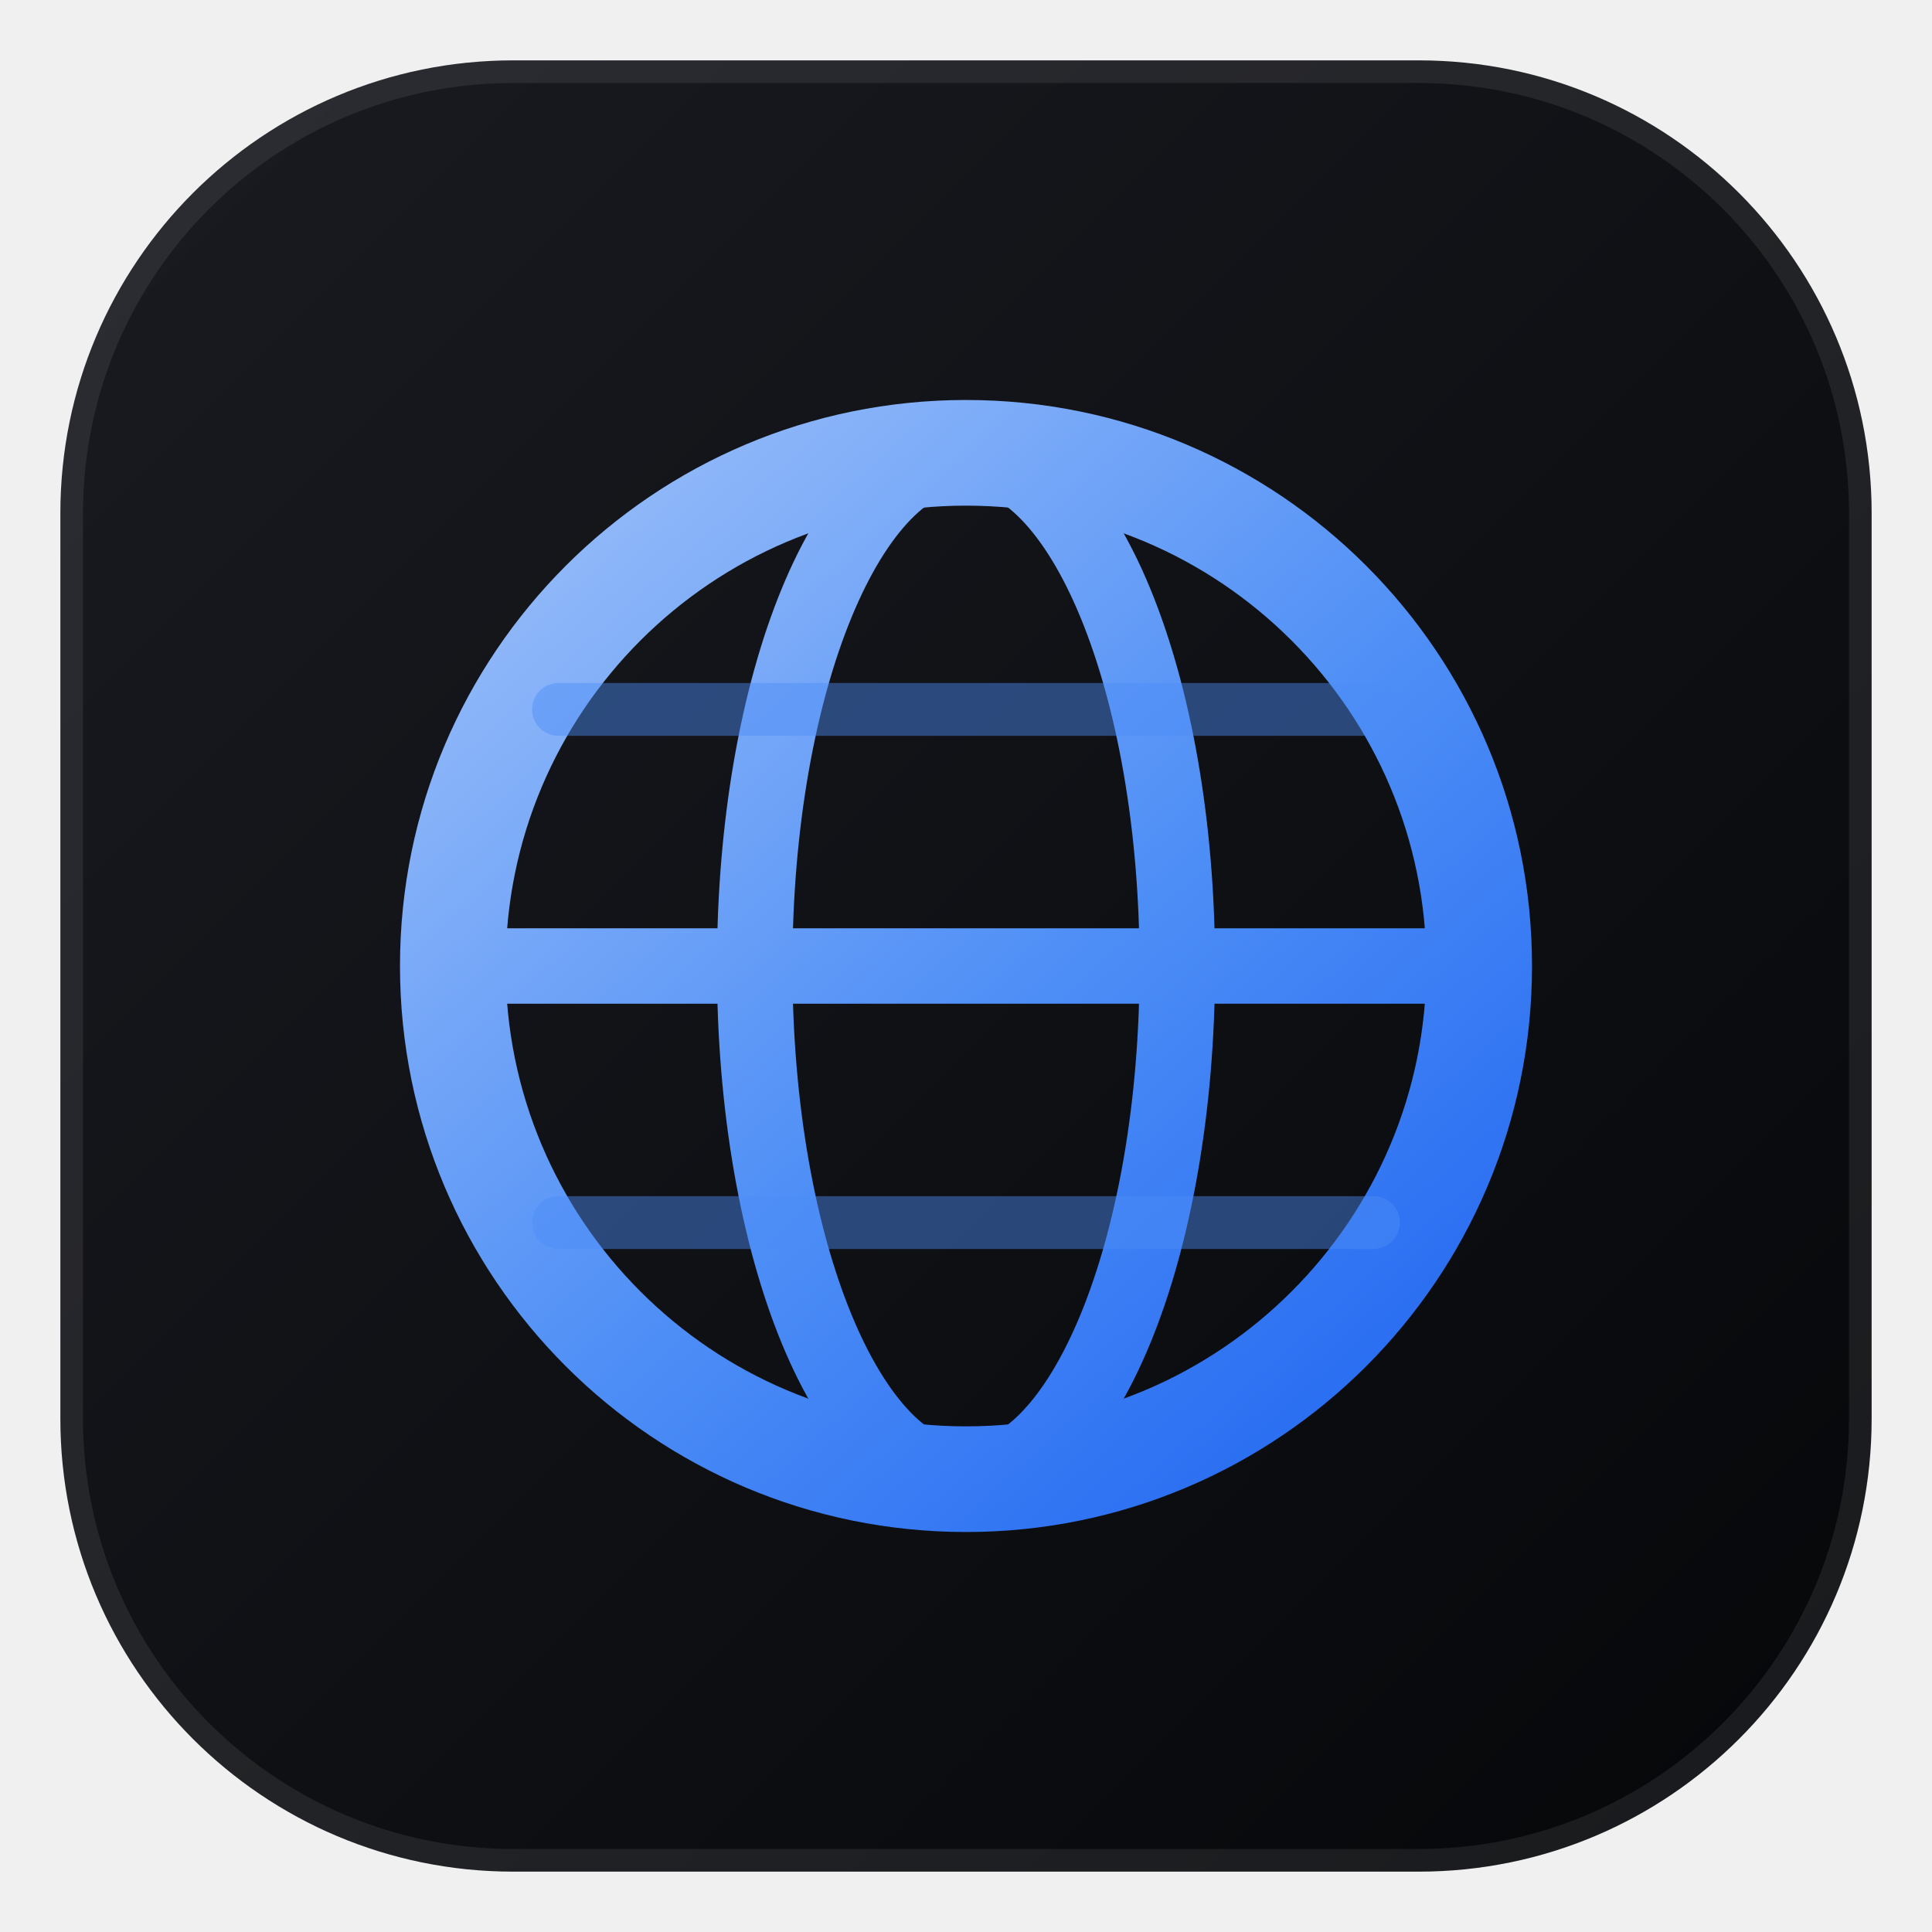
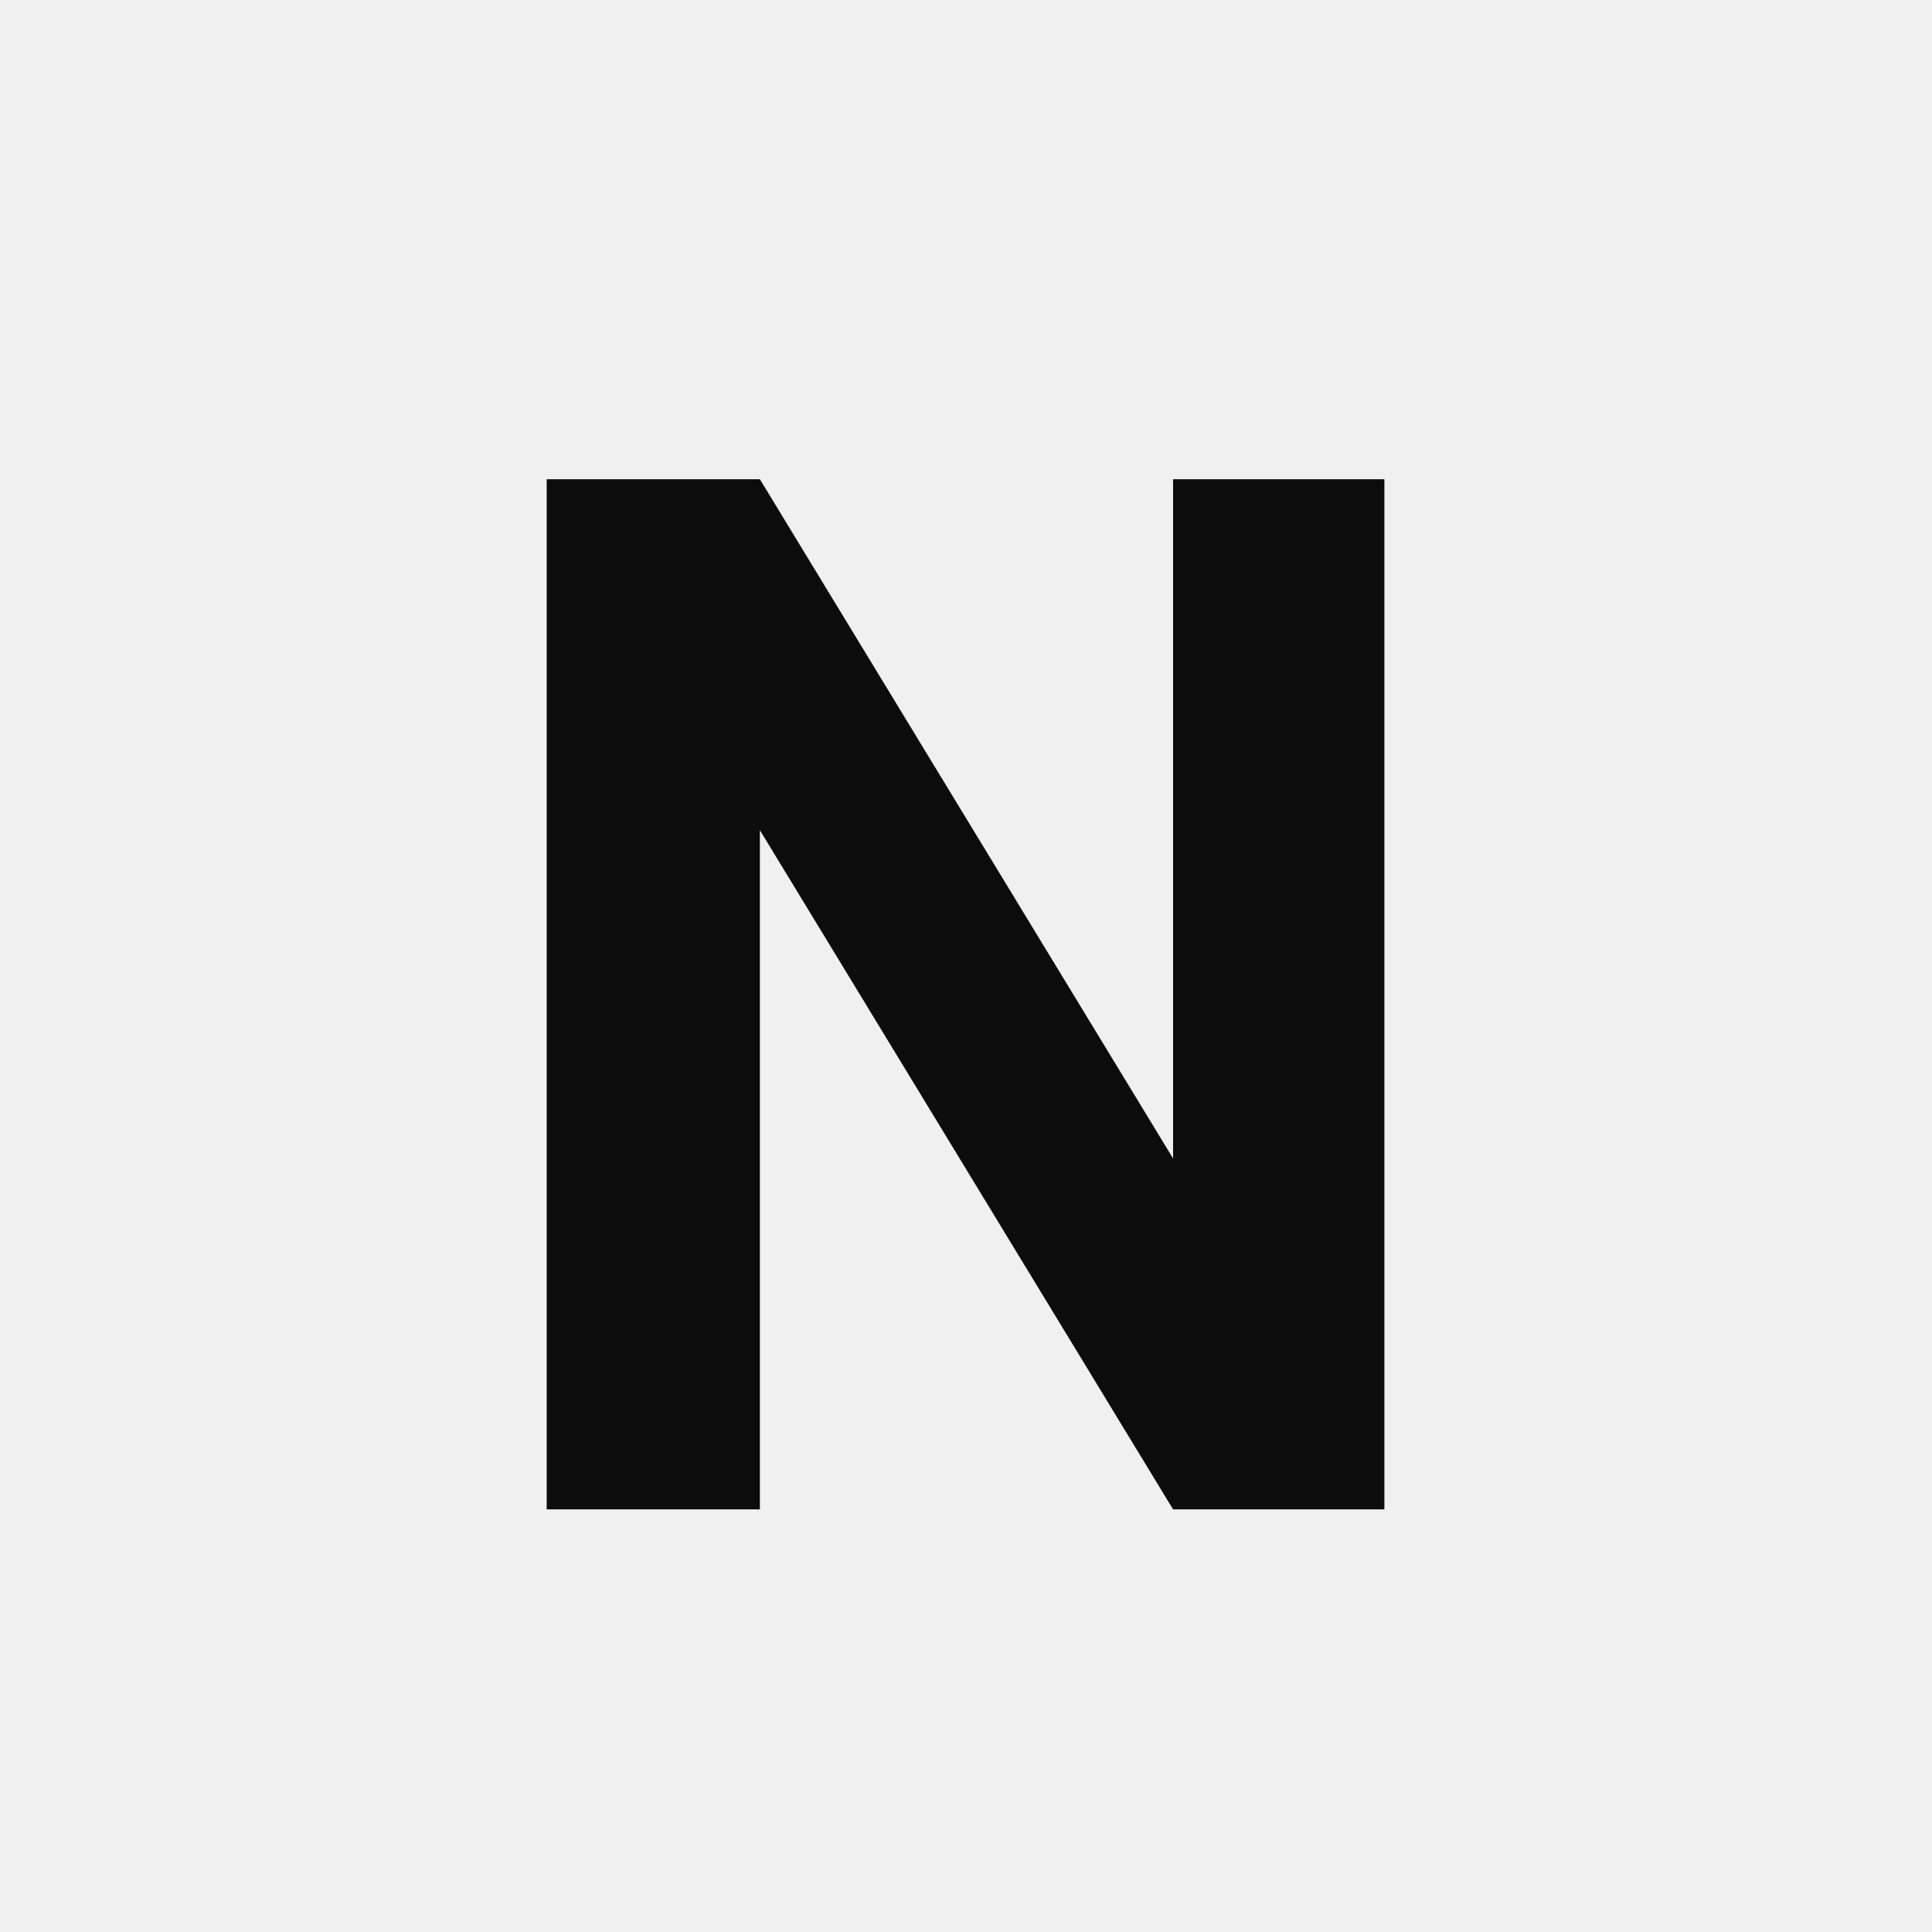
- <svg xmlns="http://www.w3.org/2000/svg" viewBox="0 0 128 128" fill="none">
-   <defs>
-     <linearGradient id="atlasBg" x1="0" y1="0" x2="128" y2="128" gradientUnits="userSpaceOnUse">
-       <stop stop-color="#1a1c22" />
-       <stop offset="1" stop-color="#050608" />
-     </linearGradient>
-     <linearGradient id="atlasBlue" x1="28" y1="24" x2="100" y2="104" gradientUnits="userSpaceOnUse">
-       <stop stop-color="#a8c7fa" />
-       <stop offset="0.55" stop-color="#4c8df6" />
-       <stop offset="1" stop-color="#1a5ff0" />
-     </linearGradient>
-   </defs>
-   <rect x="4" y="4" width="120" height="120" rx="30" fill="url(#atlasBg)" />
-   <rect x="4.75" y="4.75" width="118.5" height="118.5" rx="29.25" stroke="#ffffff" stroke-opacity="0.08" stroke-width="1.5" />
-   <circle cx="64" cy="64" r="34" stroke="url(#atlasBlue)" stroke-width="7" />
-   <ellipse cx="64" cy="64" rx="14" ry="34" stroke="url(#atlasBlue)" stroke-width="5" />
-   <path d="M31 64h66" stroke="url(#atlasBlue)" stroke-width="5" stroke-linecap="round" />
-   <path d="M37 47h54M37 81h54" stroke="#4c8df6" stroke-opacity="0.45" stroke-width="3.5" stroke-linecap="round" />
+ <svg xmlns="http://www.w3.org/2000/svg" viewBox="0 0 16 16" fill="none">
+   <text x="8" y="12.5" text-anchor="middle" fill="#0c0c0c" font-family="Segoe UI, Roboto, Arial, sans-serif" font-size="12" font-weight="700">N</text>
</svg>
